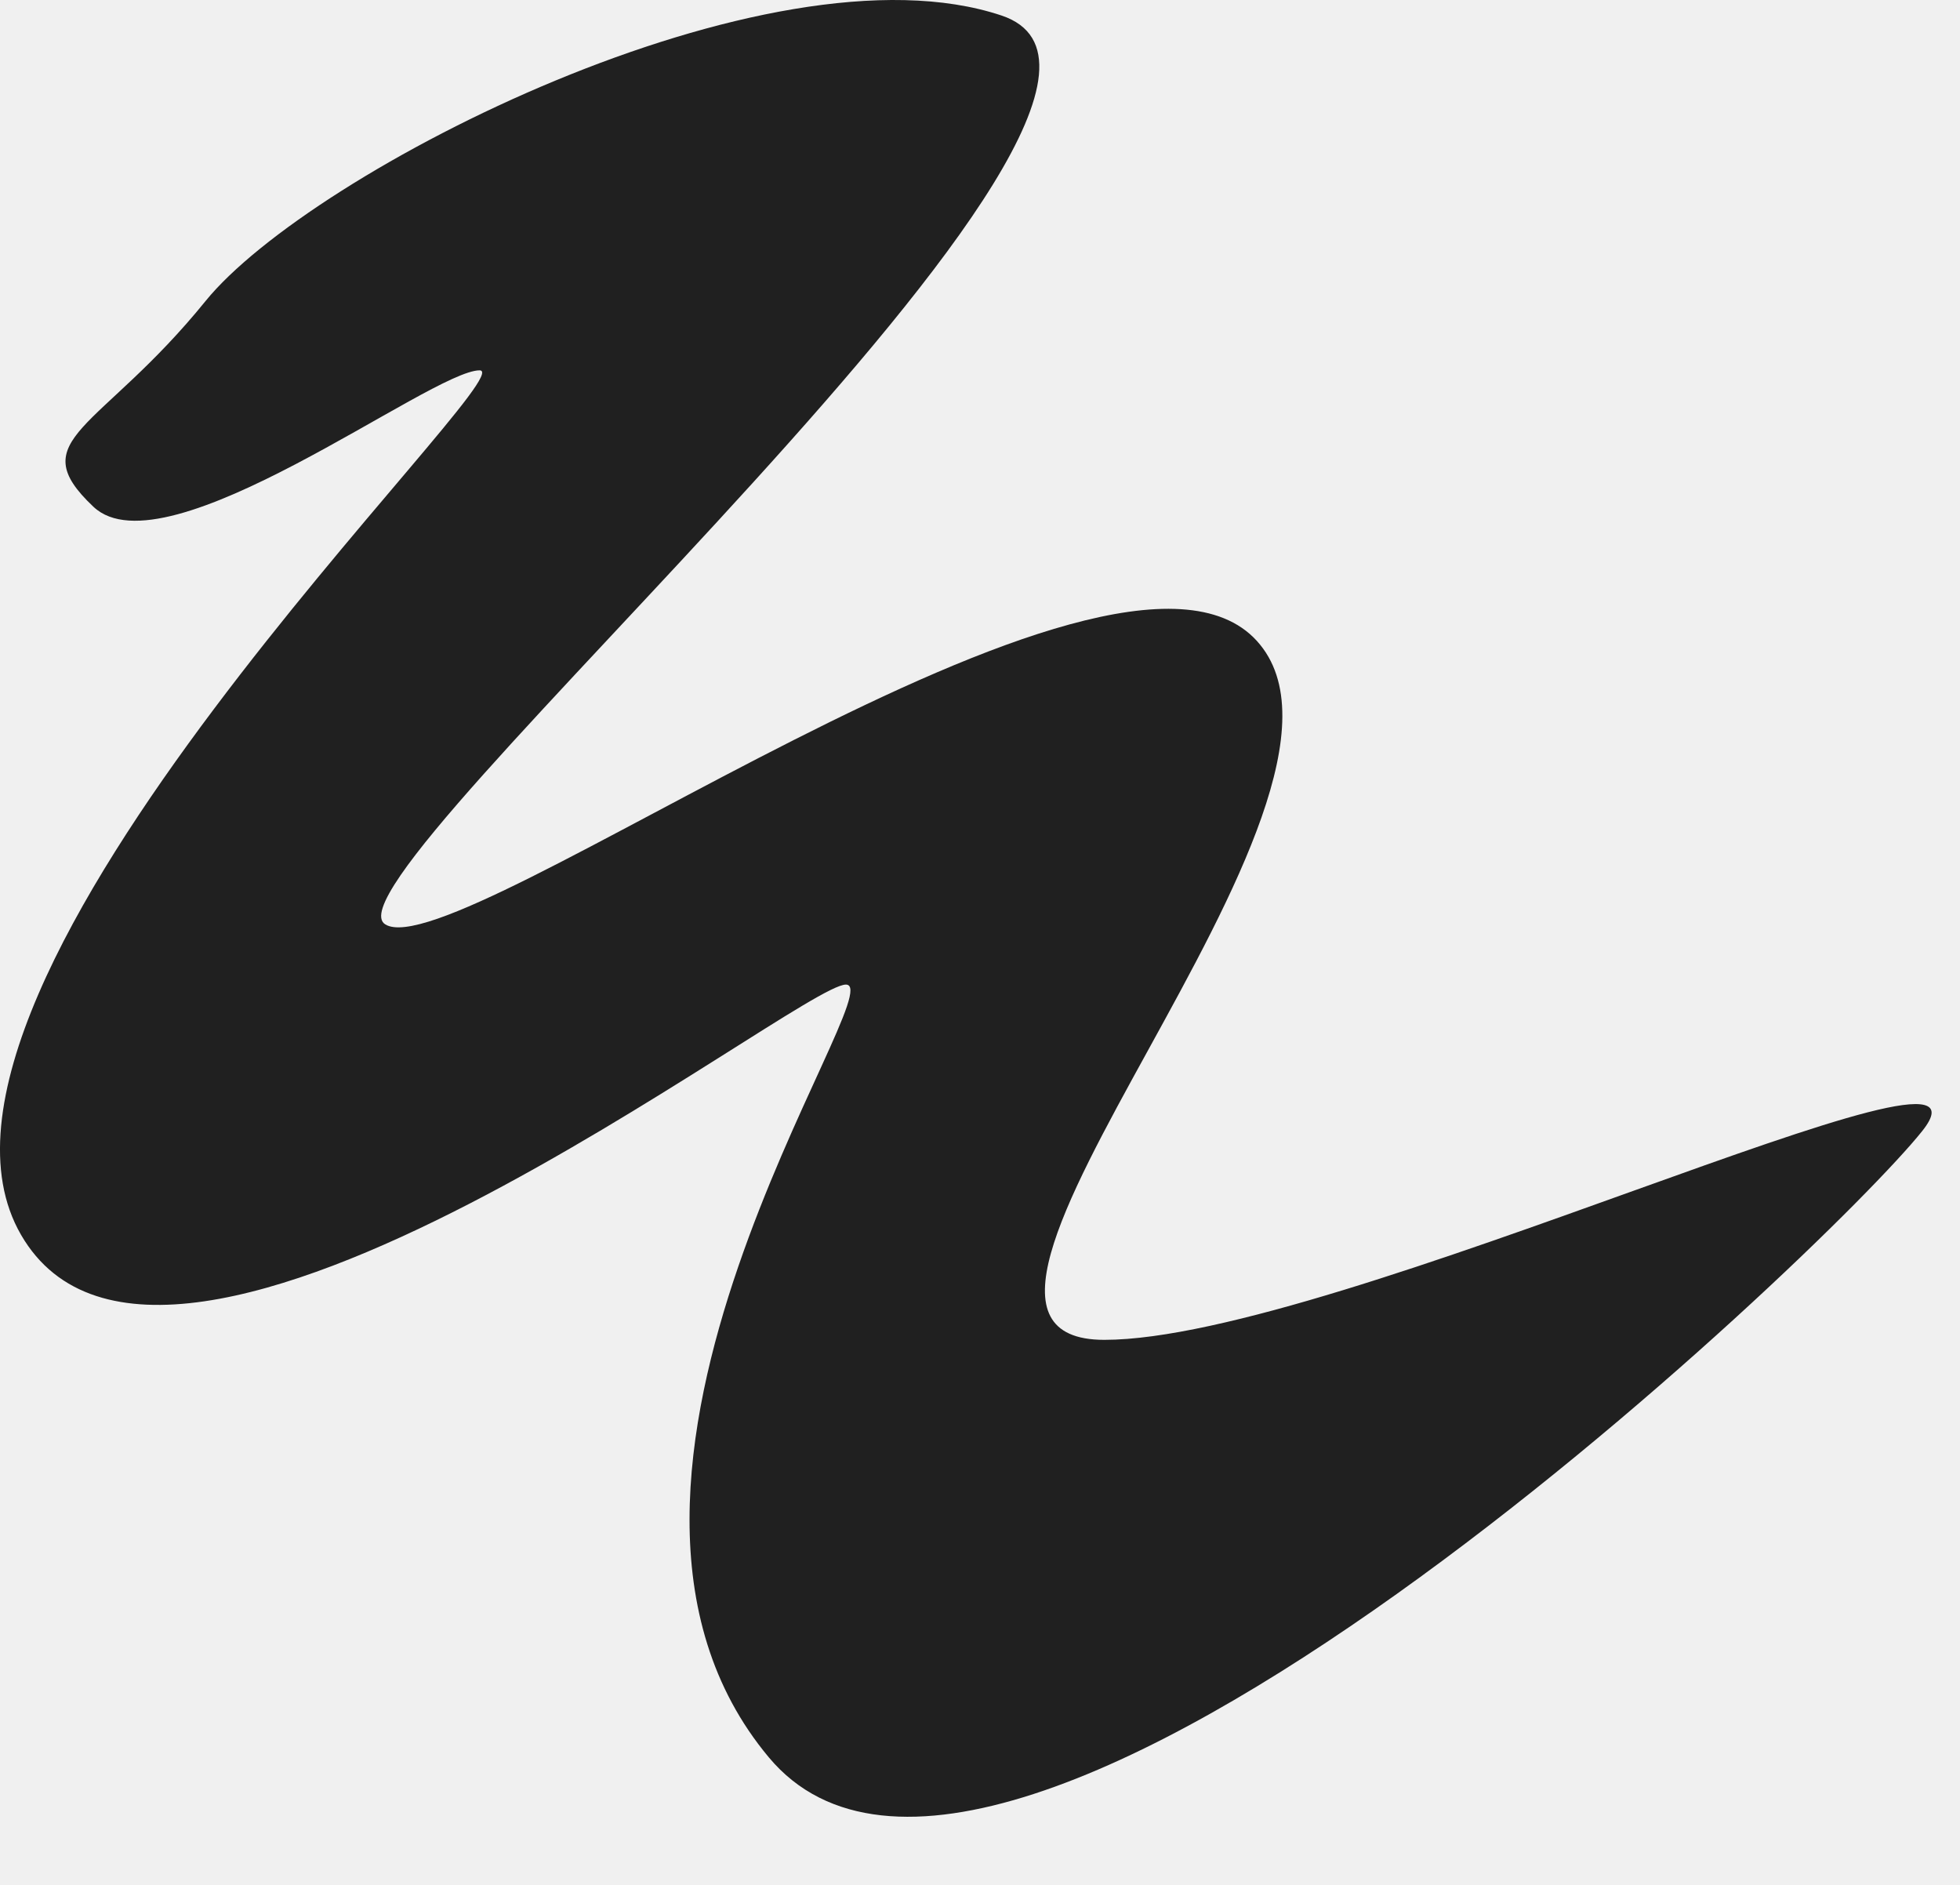
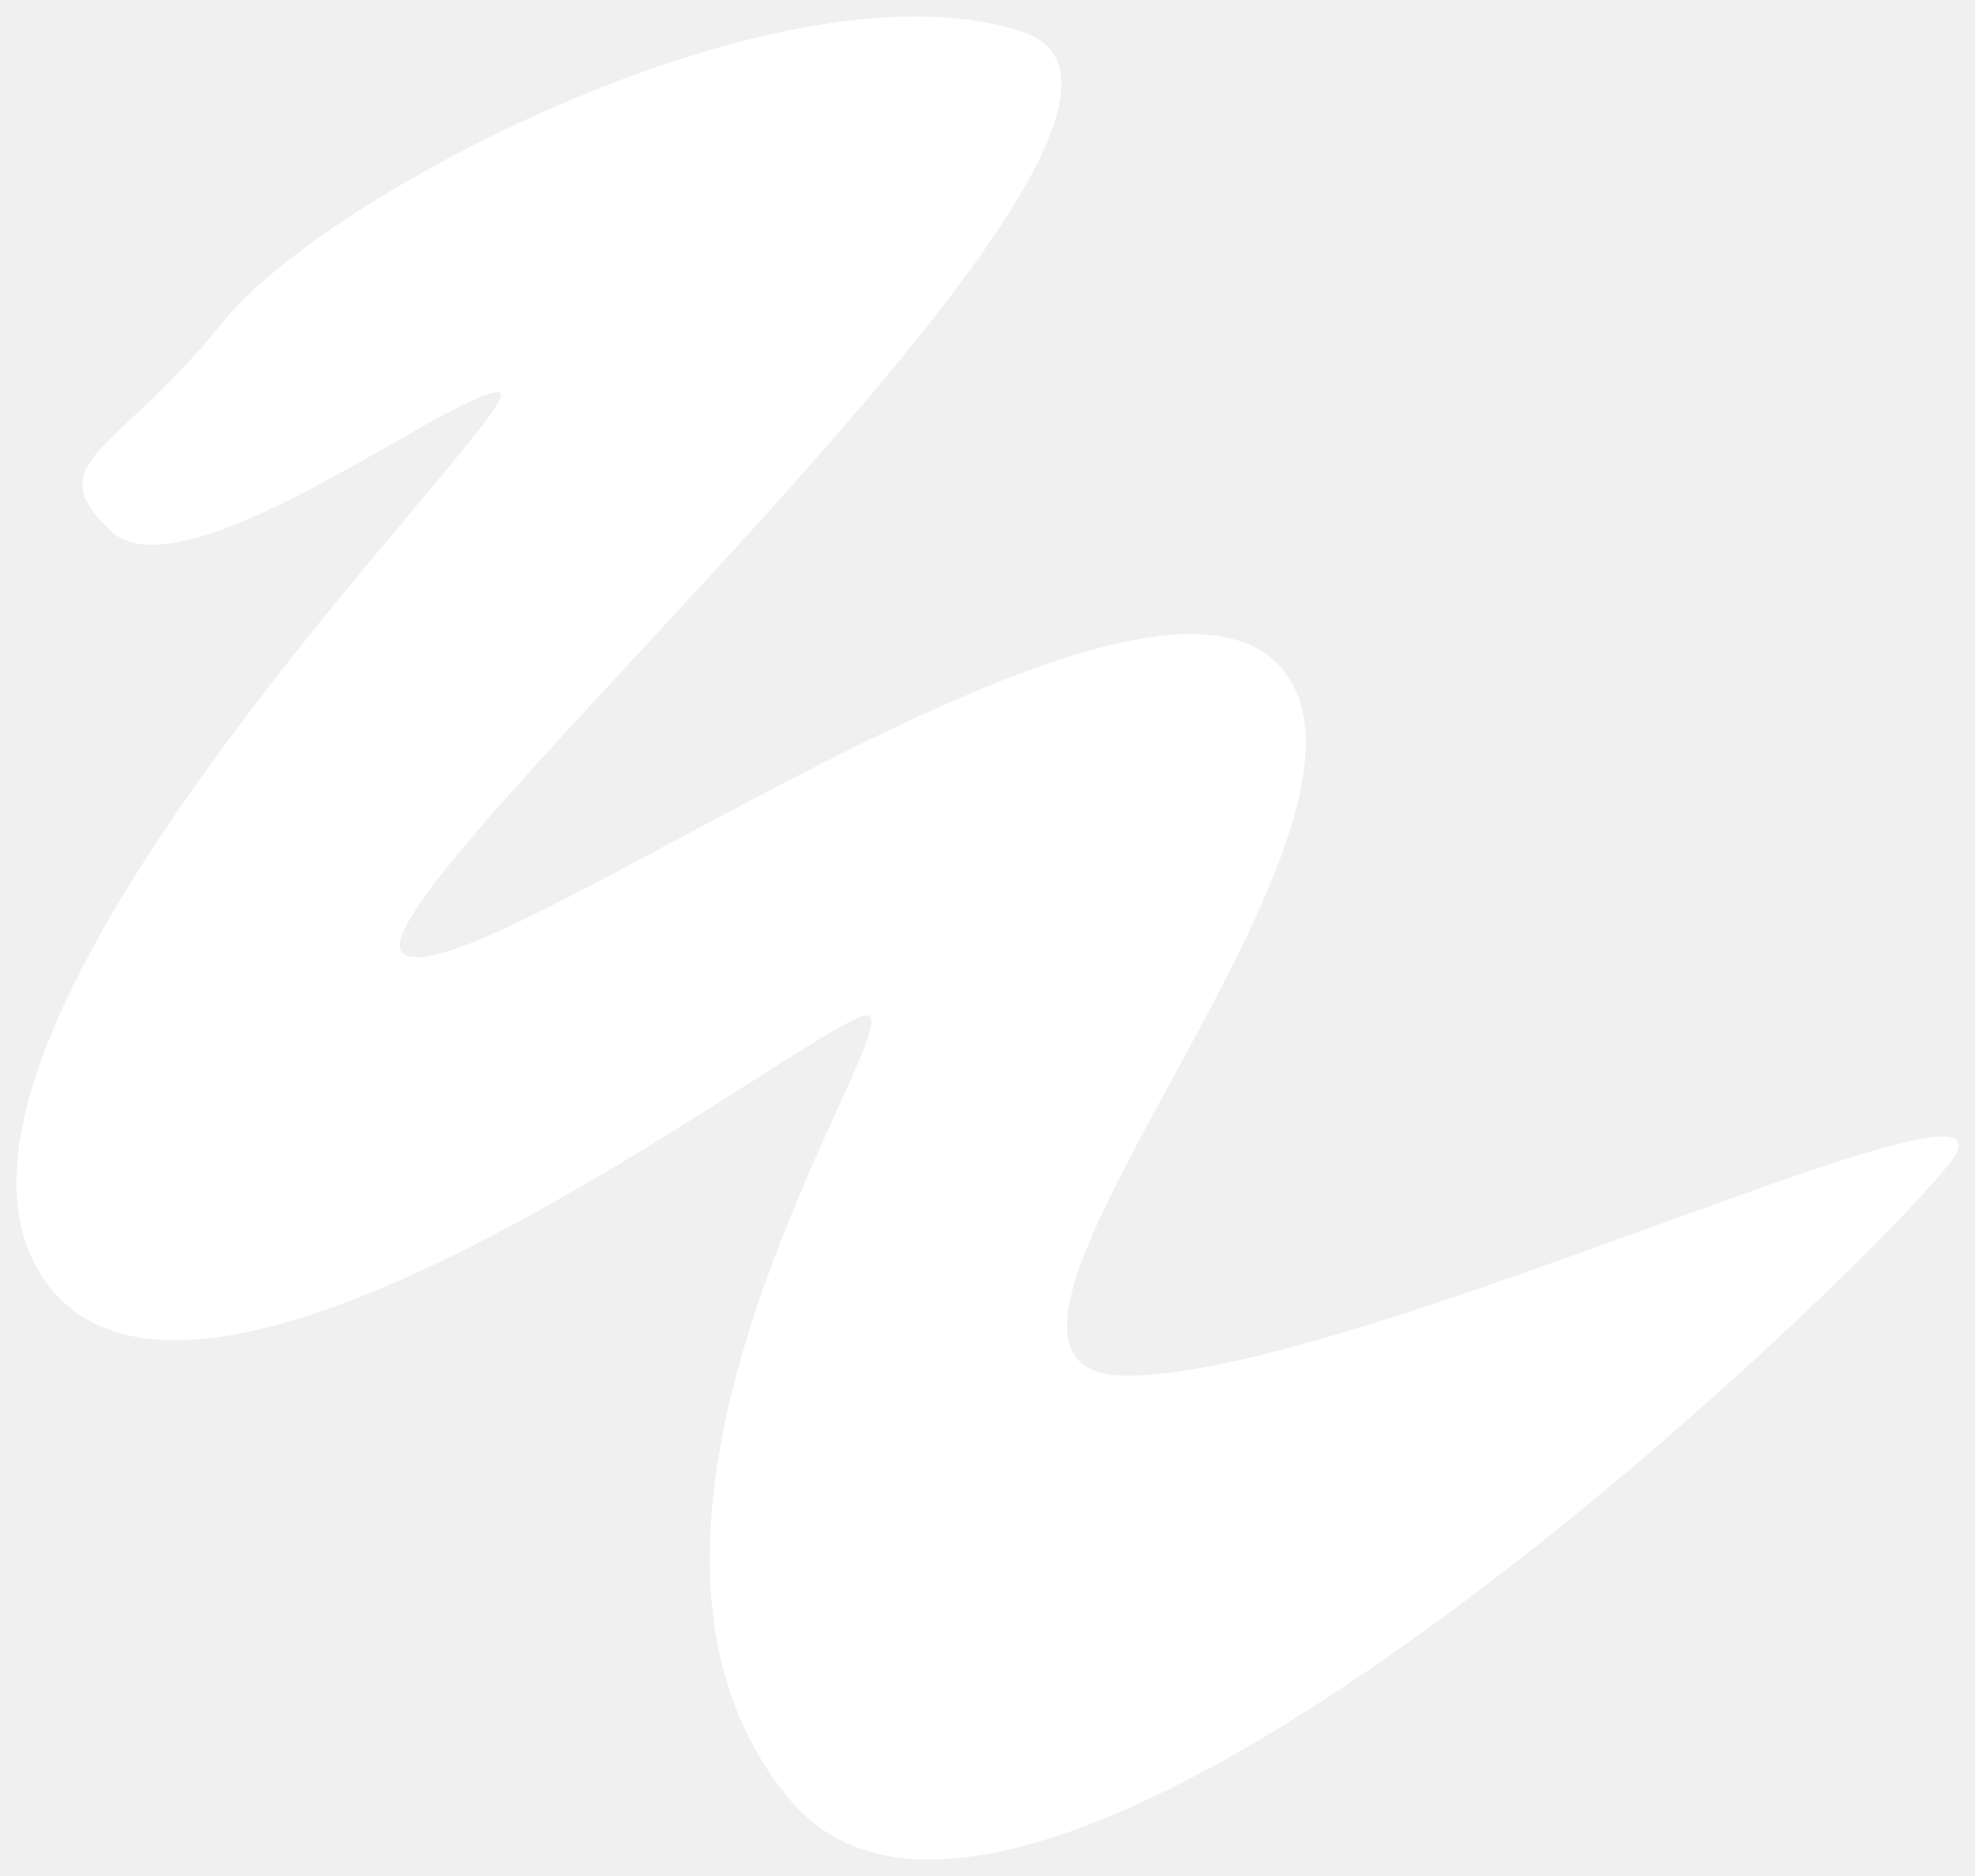
- <svg xmlns="http://www.w3.org/2000/svg" width="26" height="25" viewBox="0 0 26 25" fill="none">
-   <path d="M1.24 6.722C0.279 5.817 1.329 5.717 2.725 3.995C4.121 2.273 10.199 -0.827 13.286 0.206C16.372 1.239 4.149 11.657 5.11 12.26C6.07 12.864 14.751 6.388 16.672 8.5C18.593 10.612 11.582 17.771 14.649 17.771C17.714 17.771 26.783 13.388 25.5 15C24.217 16.612 13.286 27 10.199 23.309C7.113 19.618 11.862 13.059 11.221 13.059C10.581 13.059 2.2 19.698 0.279 16.378C-1.642 13.059 7.003 4.912 6.362 4.912C5.722 4.912 2.2 7.628 1.24 6.722Z" fill="#202020" />
+ <svg xmlns="http://www.w3.org/2000/svg" width="60" height="57" viewBox="0 0 60 57" fill="none">
+   <path d="M3.354 16.123C1.143 14.019 3.561 13.785 6.775 9.783C9.989 5.781 23.985 -1.422 31.092 0.979C38.198 3.38 10.054 27.59 12.266 28.992C14.478 30.395 34.465 15.345 38.889 20.253C43.312 25.162 27.17 41.798 34.229 41.798C41.289 41.798 62.169 31.613 59.216 35.359C56.262 39.105 31.092 63.247 23.985 54.669C16.878 46.092 27.812 30.849 26.338 30.849C24.864 30.849 5.566 46.276 1.143 38.562C-3.28 30.849 16.624 11.915 15.15 11.915C13.675 11.915 5.566 18.226 3.354 16.123Z" fill="white" />
</svg>
